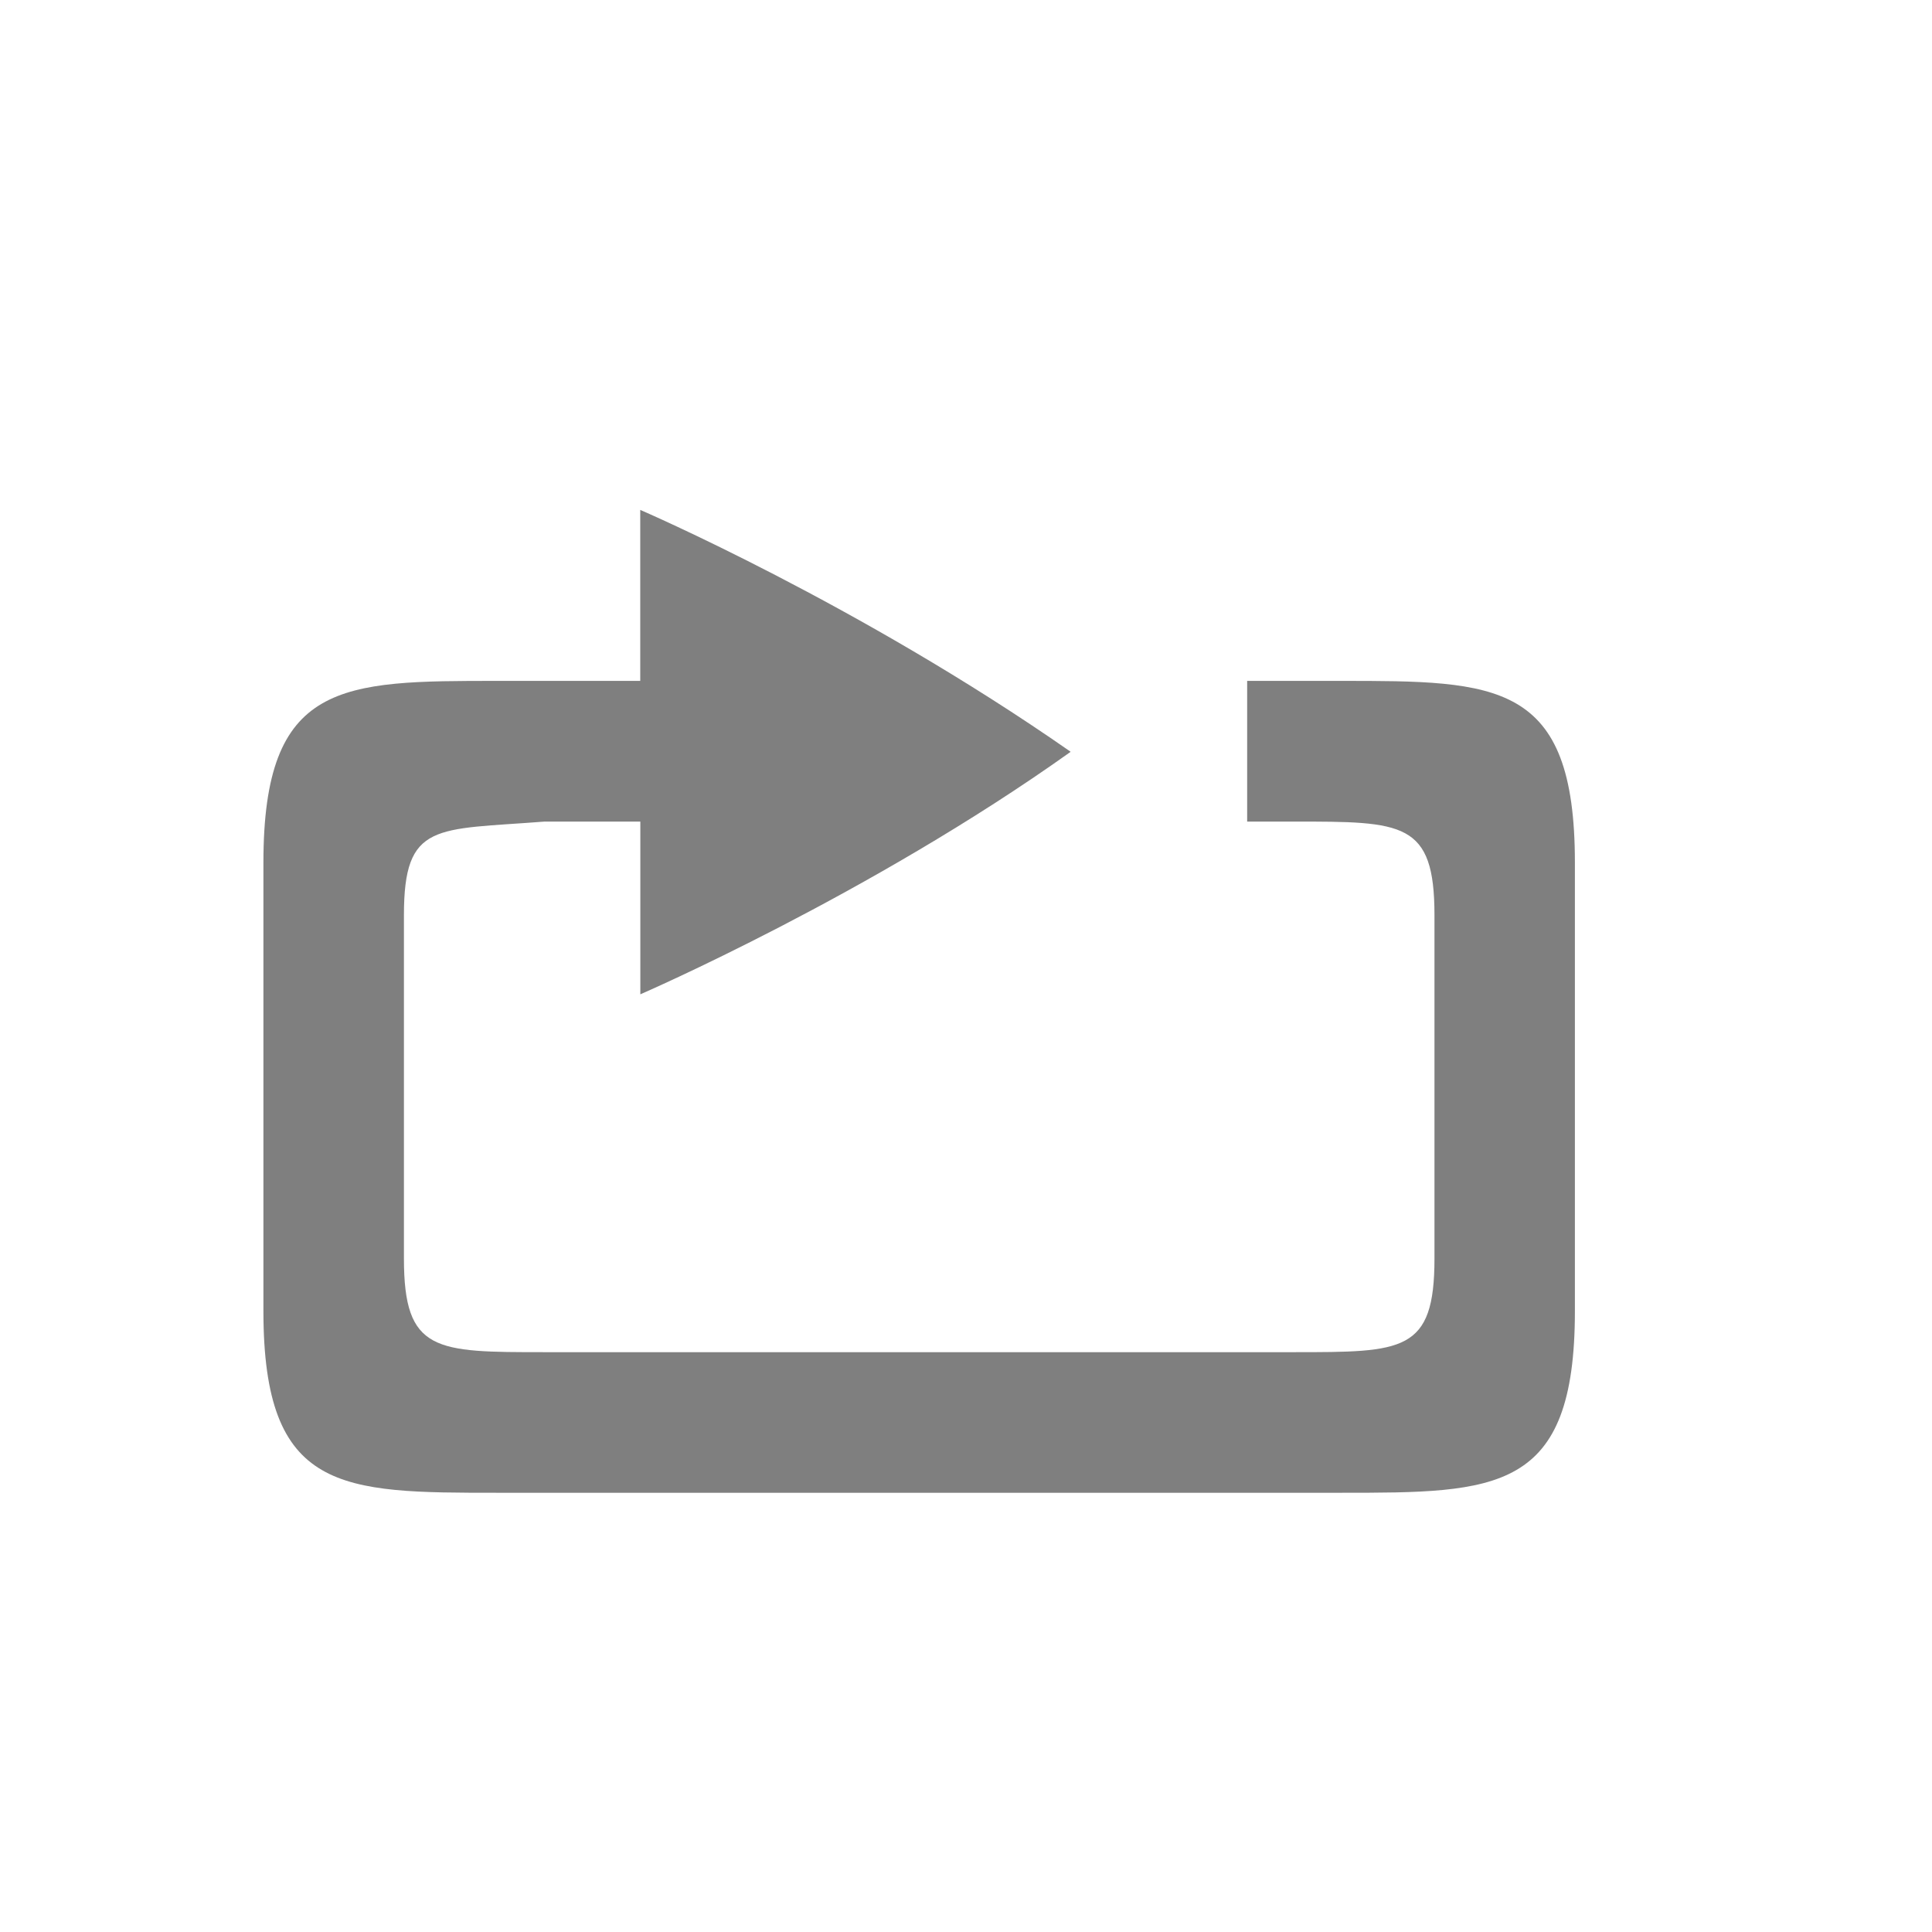
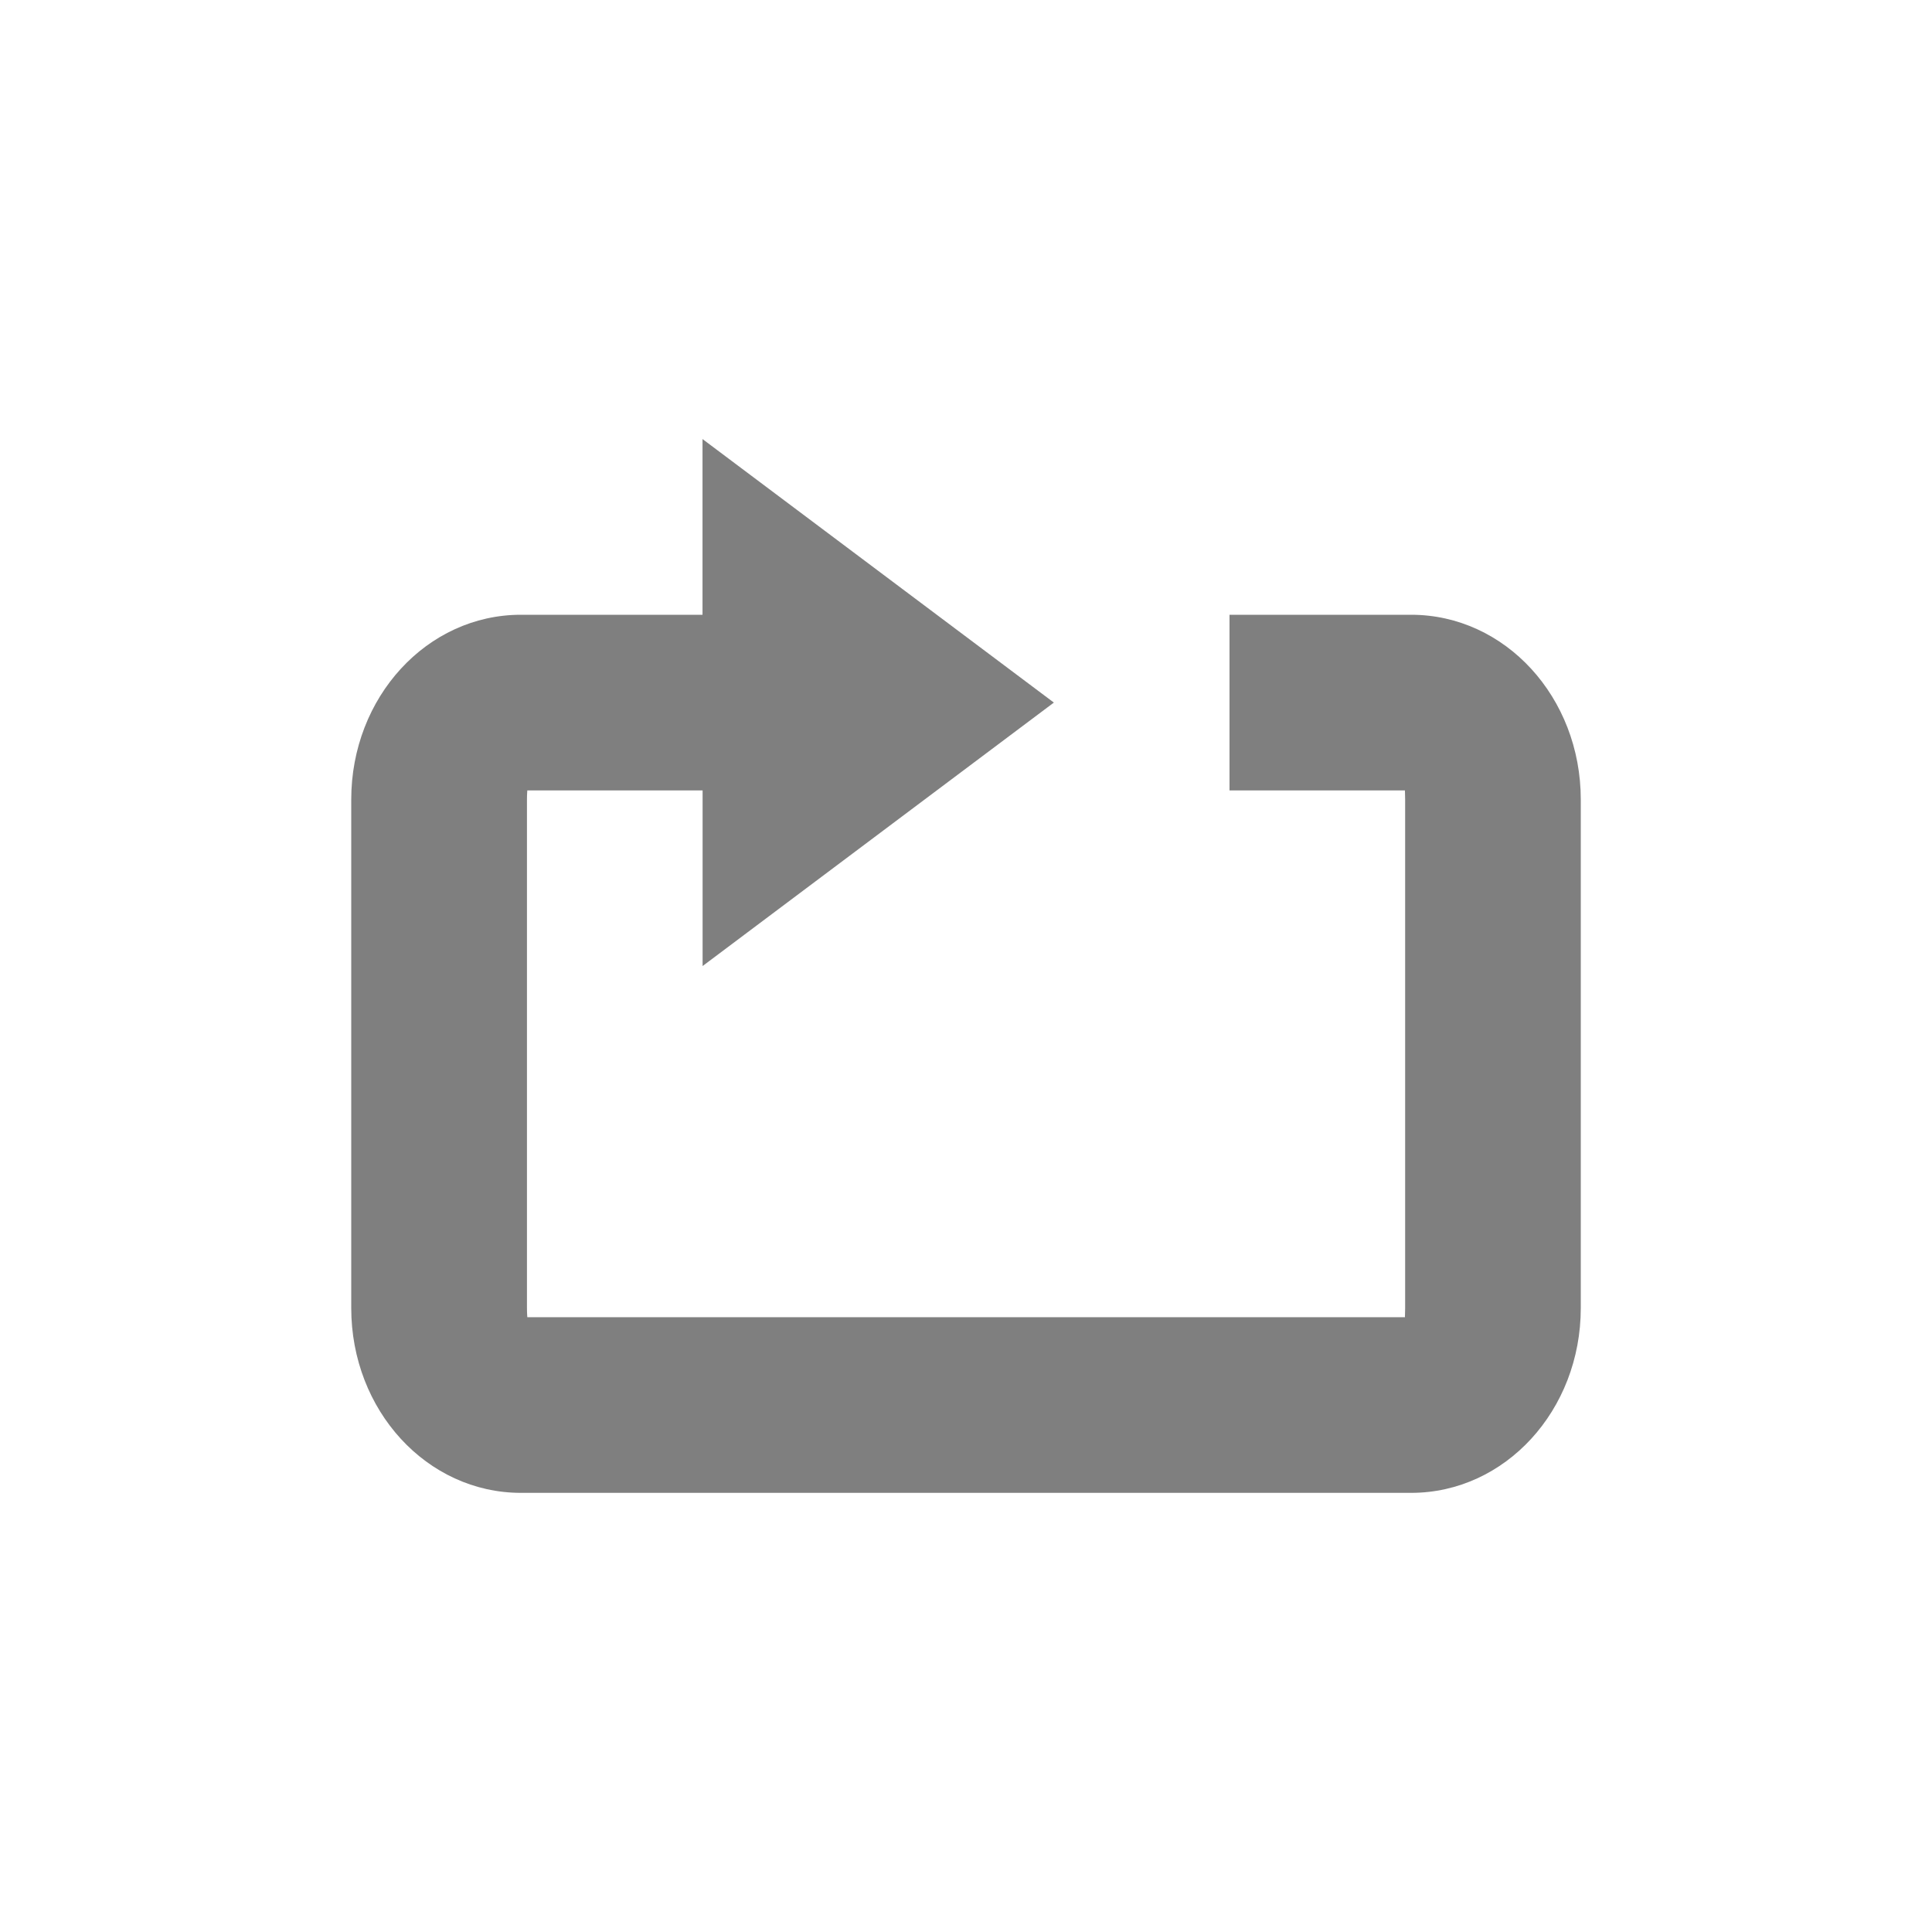
<svg xmlns="http://www.w3.org/2000/svg" xmlns:ns1="http://www.openswatchbook.org/uri/2009/osb" height="22" id="svg7384" style="enable-background:new" version="1.1" width="22">
  <defs id="defs7386">
    <linearGradient id="linearGradient5606" ns1:paint="solid">
      <stop id="stop5608" offset="0" style="stop-color:#000000;stop-opacity:1;" />
    </linearGradient>
  </defs>
-   <g id="layer12" style="display:inline" transform="translate(-265.0004,119.0034)">
-     <rect style="color:#000000;display:inline;overflow:visible;visibility:visible;fill:none;stroke:none;stroke-width:7.5;marker:none;enable-background:accumulate" id="rect4198" width="22" height="22" x="265" y="-119.003" />
-     <rect style="color:#000000;display:inline;overflow:visible;visibility:visible;fill:none;stroke:none;stroke-width:6;marker:none;enable-background:accumulate" id="rect3038" width="22" height="22" x="265" y="-119.003" />
-     <path id="path2194-83" d="m 272.291,-113.197 0,1.947 -1.625,0 c -1.778,0 -2.666,0.001 -2.666,2.068 l 0,5.109 c 0,2.067 0.888,2.068 2.666,2.068 l 9.602,0 c 1.778,0 2.666,-0.001 2.666,-2.068 l 0,-5.109 c 0,-2.067 -0.888,-2.068 -2.666,-2.068 l -1.066,0 0,1.602 0.533,0 c 1.244,0 1.6,-2.6e-4 1.6,1.066 l 0,3.91 c 0,1.067 -0.355,1.066 -1.6,1.066 l -8.533,0 c -1.244,0 -1.602,2.6e-4 -1.602,-1.066 l 0,-3.91 c 0,-1.067 0.361,-0.969 1.602,-1.066 l 1.09,0 0,1.967 c 0,0 2.613,-1.131 4.898,-2.76 0,0 0,-0.002 0,-0.002 0,0 -0.002,-0.002 -0.002,-0.002 0,0 0,-0.002 0,-0.002 0,0 -0.002,0 -0.002,0 -2.411,-1.681 -4.895,-2.75 -4.895,-2.75 z" style="color:#000000;display:inline;overflow:visible;visibility:visible;opacity:0.5;fill:#000000;fill-opacity:1;fill-rule:nonzero;stroke:none;stroke-width:3;marker:none;enable-background:accumulate" />
+   <g id="layer12" style="display:inline" transform="translate(-265.0004,125.0034)">
+     <rect style="color:#000000;display:inline;overflow:visible;visibility:visible;fill:none;stroke:none;stroke-width:7.5;marker:none;enable-background:accumulate" id="rect4198" width="16" height="16" x="265" y="-119.003" />
+     <rect style="color:#000000;display:inline;overflow:visible;visibility:visible;fill:none;stroke:none;stroke-width:6;marker:none;enable-background:accumulate" id="rect3038" width="16" height="16" x="265" y="-119.003" />
+     <path style="color:#000000;display:inline;overflow:visible;visibility:visible;opacity:0.5;fill:#000000;fill-opacity:1;fill-rule:nonzero;stroke:none;stroke-width:3;marker:none;enable-background:accumulate" d="m 273,-120.003 0,2 -2.068,0 c -1.07,0 -1.932,0.939 -1.932,2.105 l 0,5.789 c 0,1.166 0.862,2.105 1.932,2.105 l 10.137,0 c 1.07,0 1.932,-0.939 1.932,-2.105 l 0,-5.789 c 0,-1.166 -0.862,-2.105 -1.932,-2.105 l -2.068,0 0,2 1.998,0 c -0.002,0.009 0.002,0.026 0.002,0.105 l 0,5.789 c 0,0.079 -0.004,0.097 -0.002,0.105 l -9.994,0 c 10e-4,-0.009 -0.004,-0.026 -0.004,-0.105 l 0,-5.789 c 0,-0.079 0.005,-0.097 0.004,-0.105 l 1.996,0 0,2 4,-3 -4,-3 z" id="path2194-83" />
  </g>
</svg>
